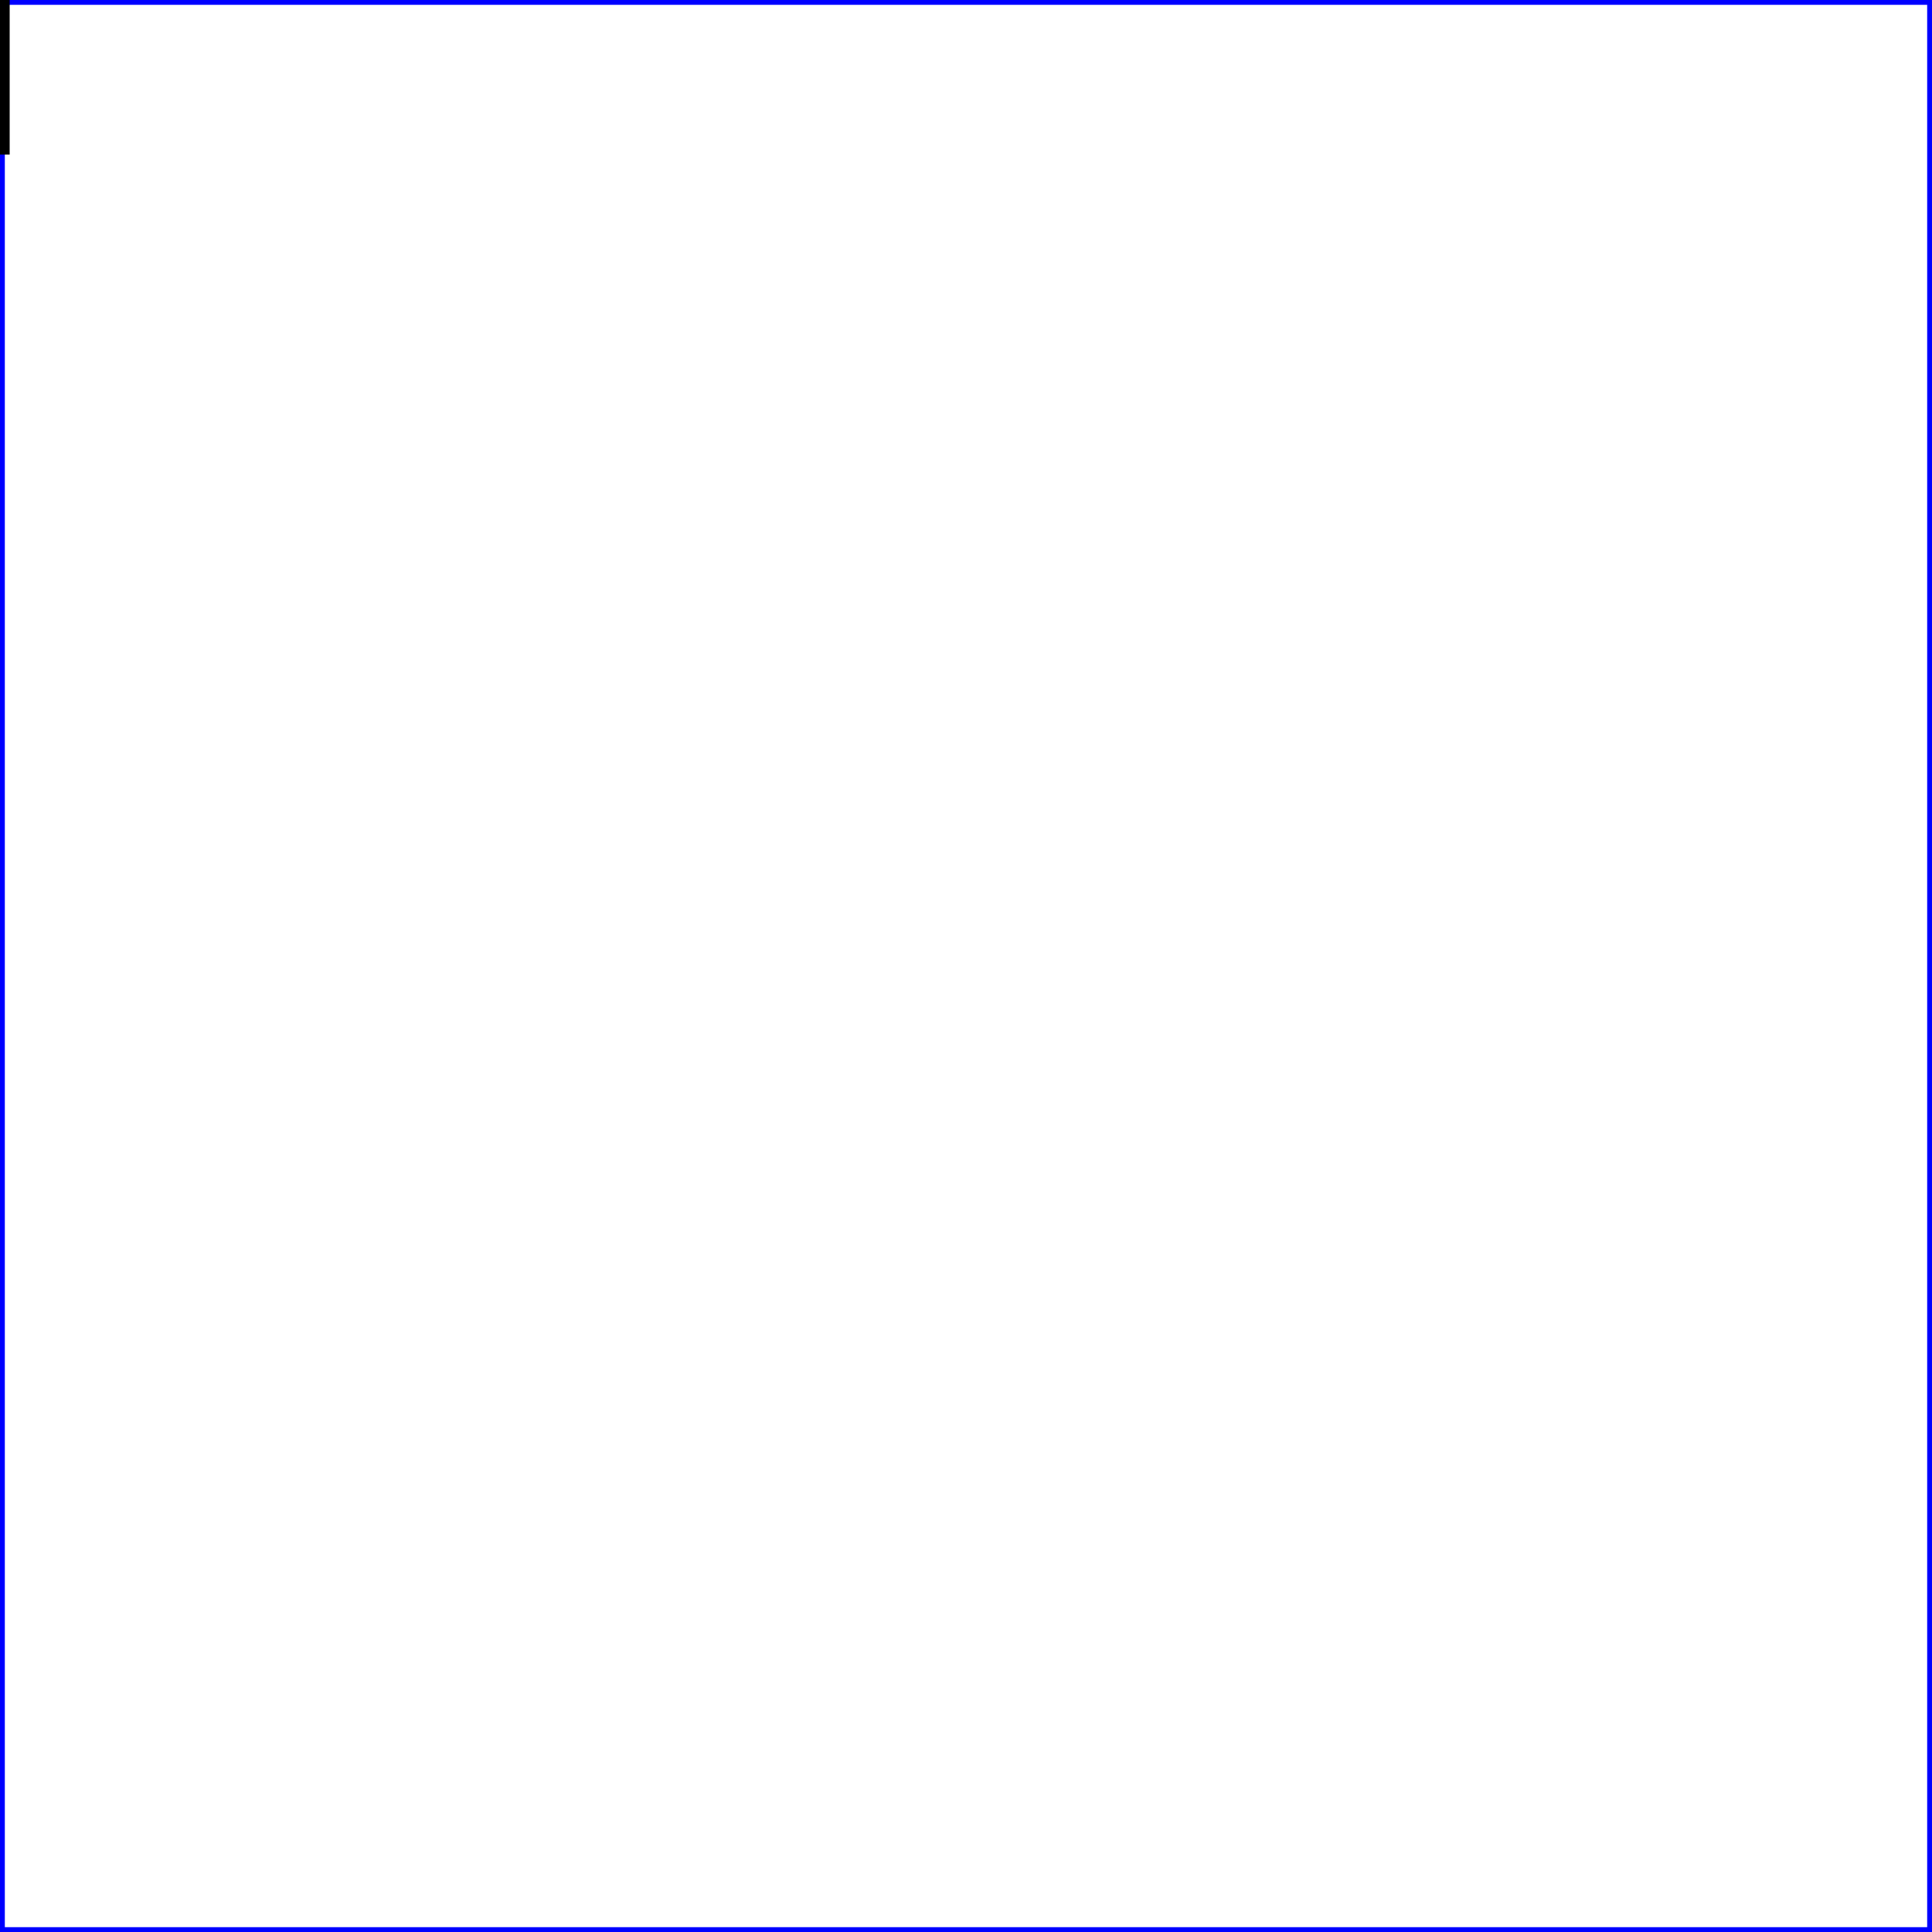
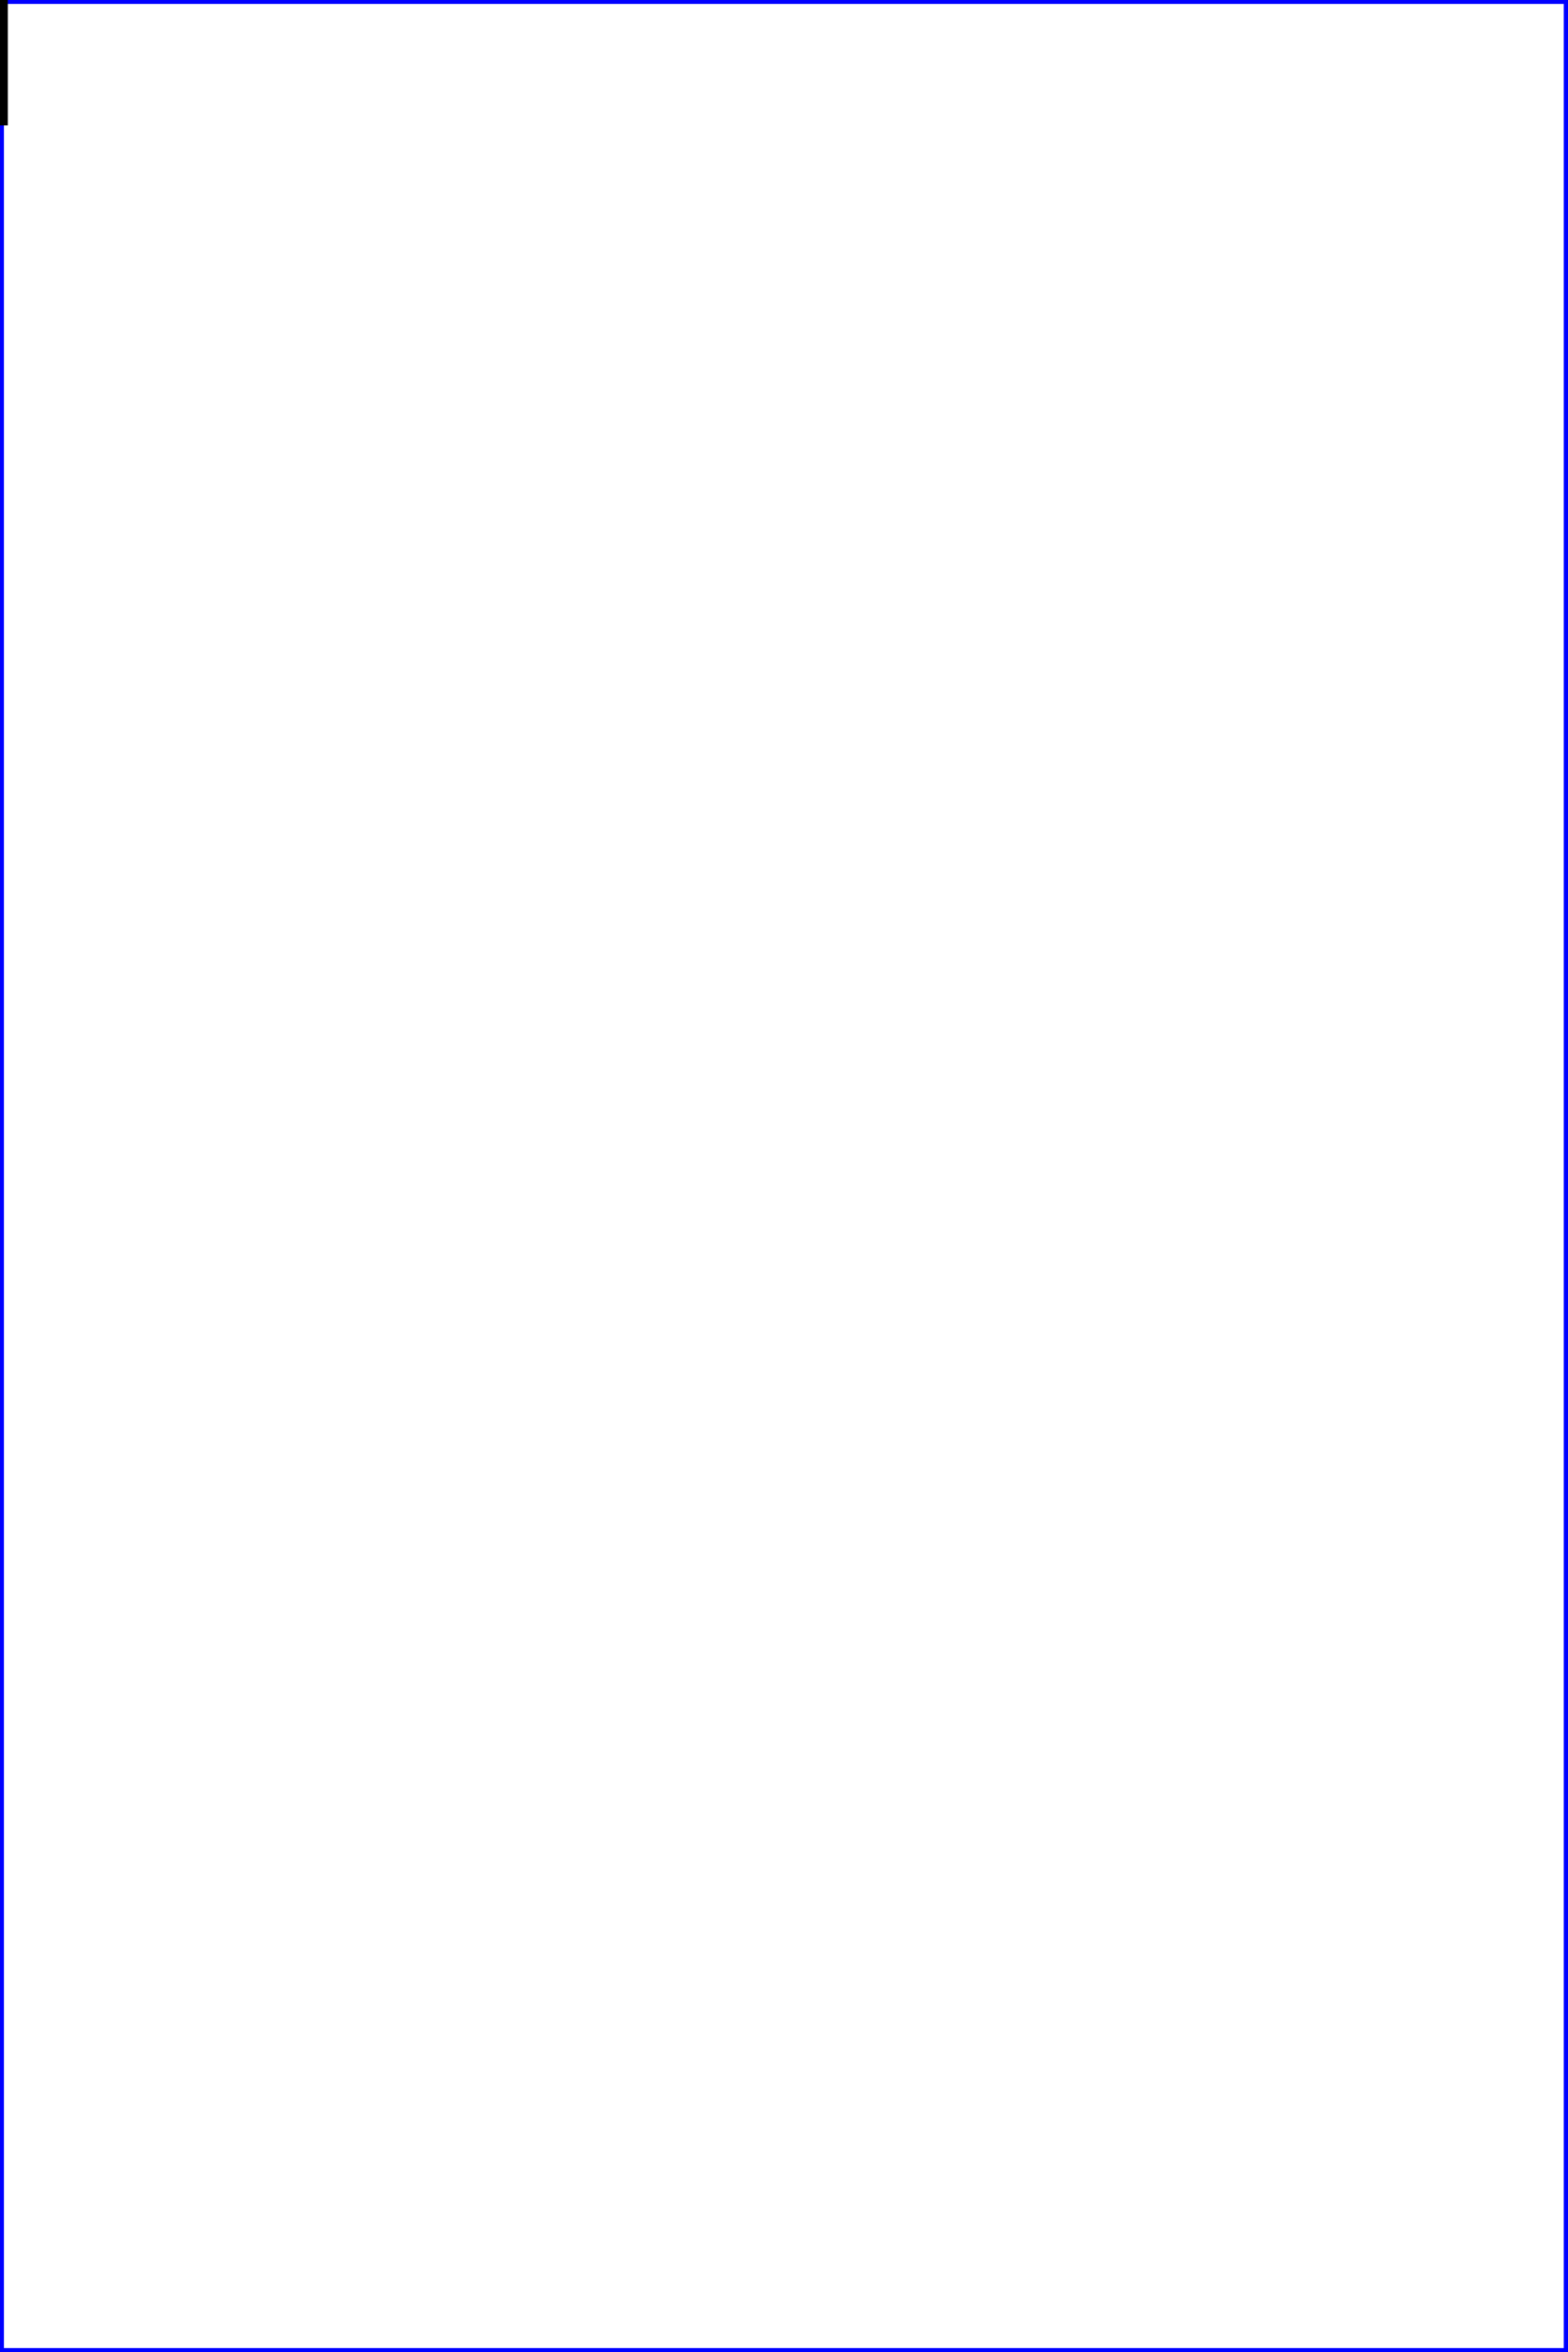
- <svg xmlns="http://www.w3.org/2000/svg" width="200" height="200">
+ <svg xmlns="http://www.w3.org/2000/svg" width="200" height="300">
  <style type="text/css">
		text,tspan {
			font-family: "Nimbus Mono L", "Courier New", Courier, monospace;
		}
		text#main,tspan {
			dominant-baseline: text-before-edge;
		}
		text#mode-text {
			dominant-baseline: text-after-edge;
		}
	</style>
  <rect x="0" y="0" width="100%" height="100%" stroke="blue" fill="white" />
  <g id="selectionParent" stroke="none" fill="gray" />
  <text id="main" x="0" y="0" stroke="none" fill="black" xml:space="preserve" />
  <rect id="cursor" x="0" y="0" width="1" height="12pt" stroke="none" fill="black" />
  <text id="mode-text" x="0" y="100%" stroke="none" fill="black" />
  <text id="location-text" x="300" y="400" />
</svg>
